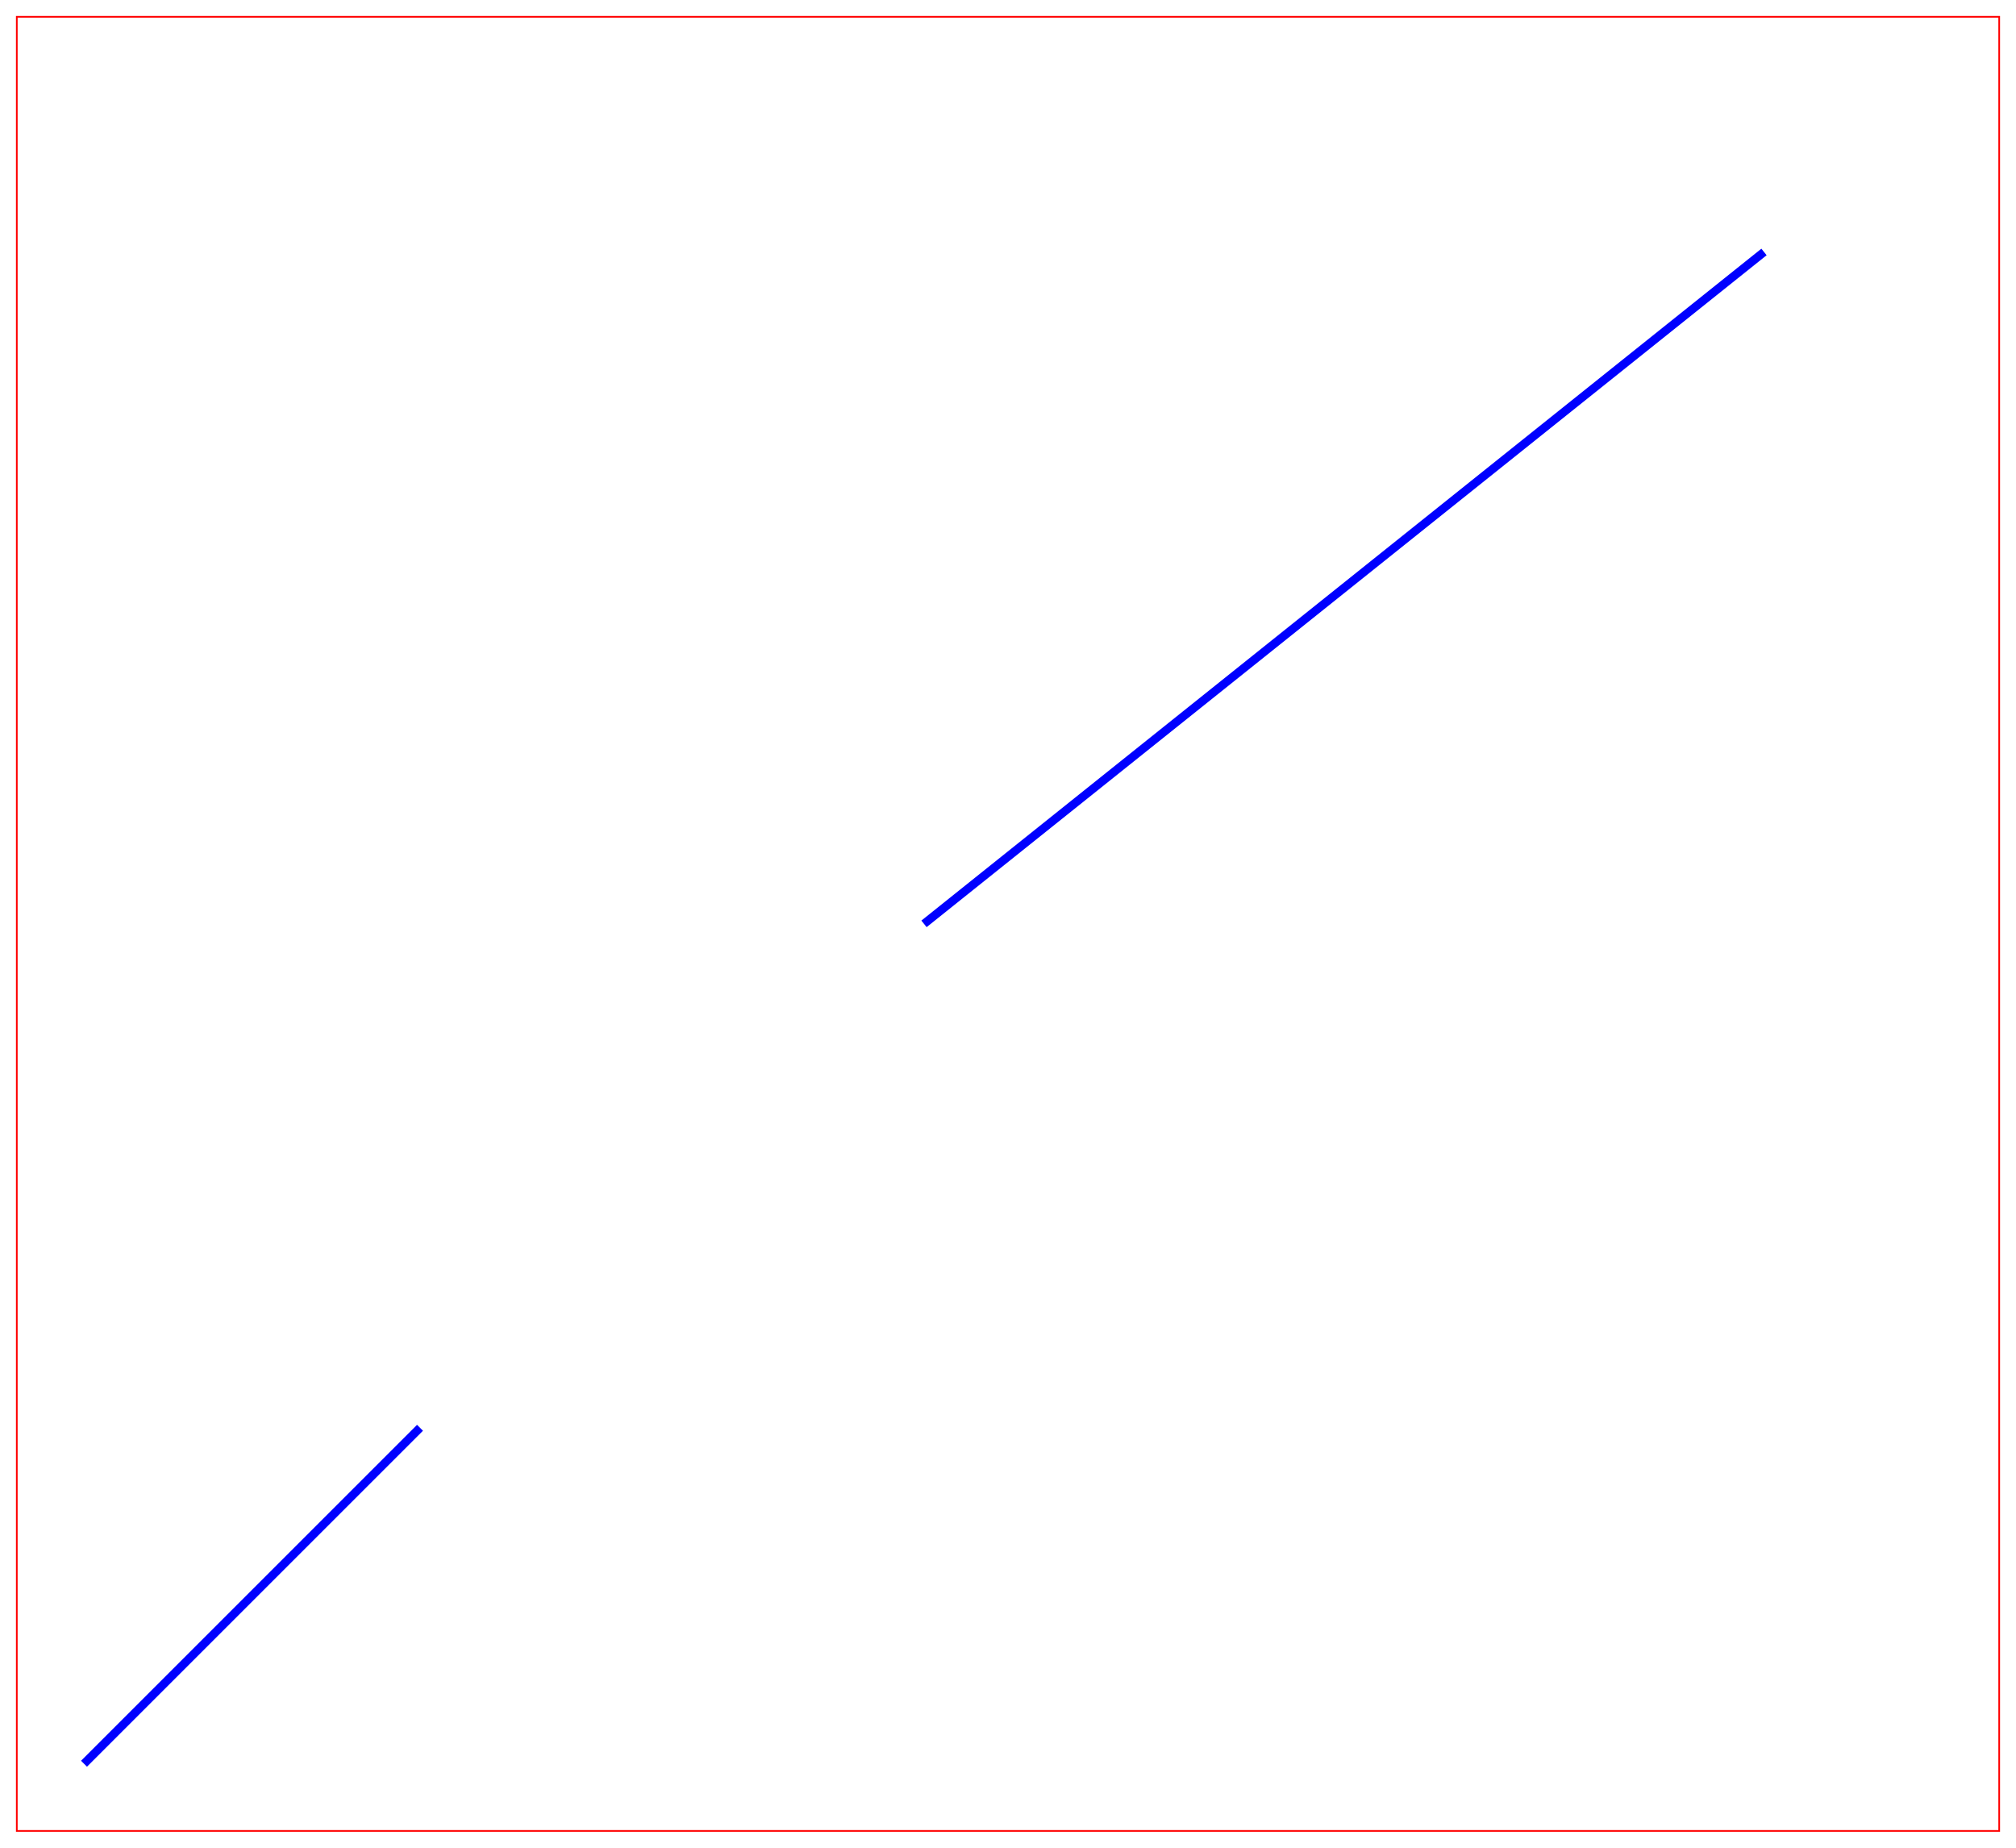
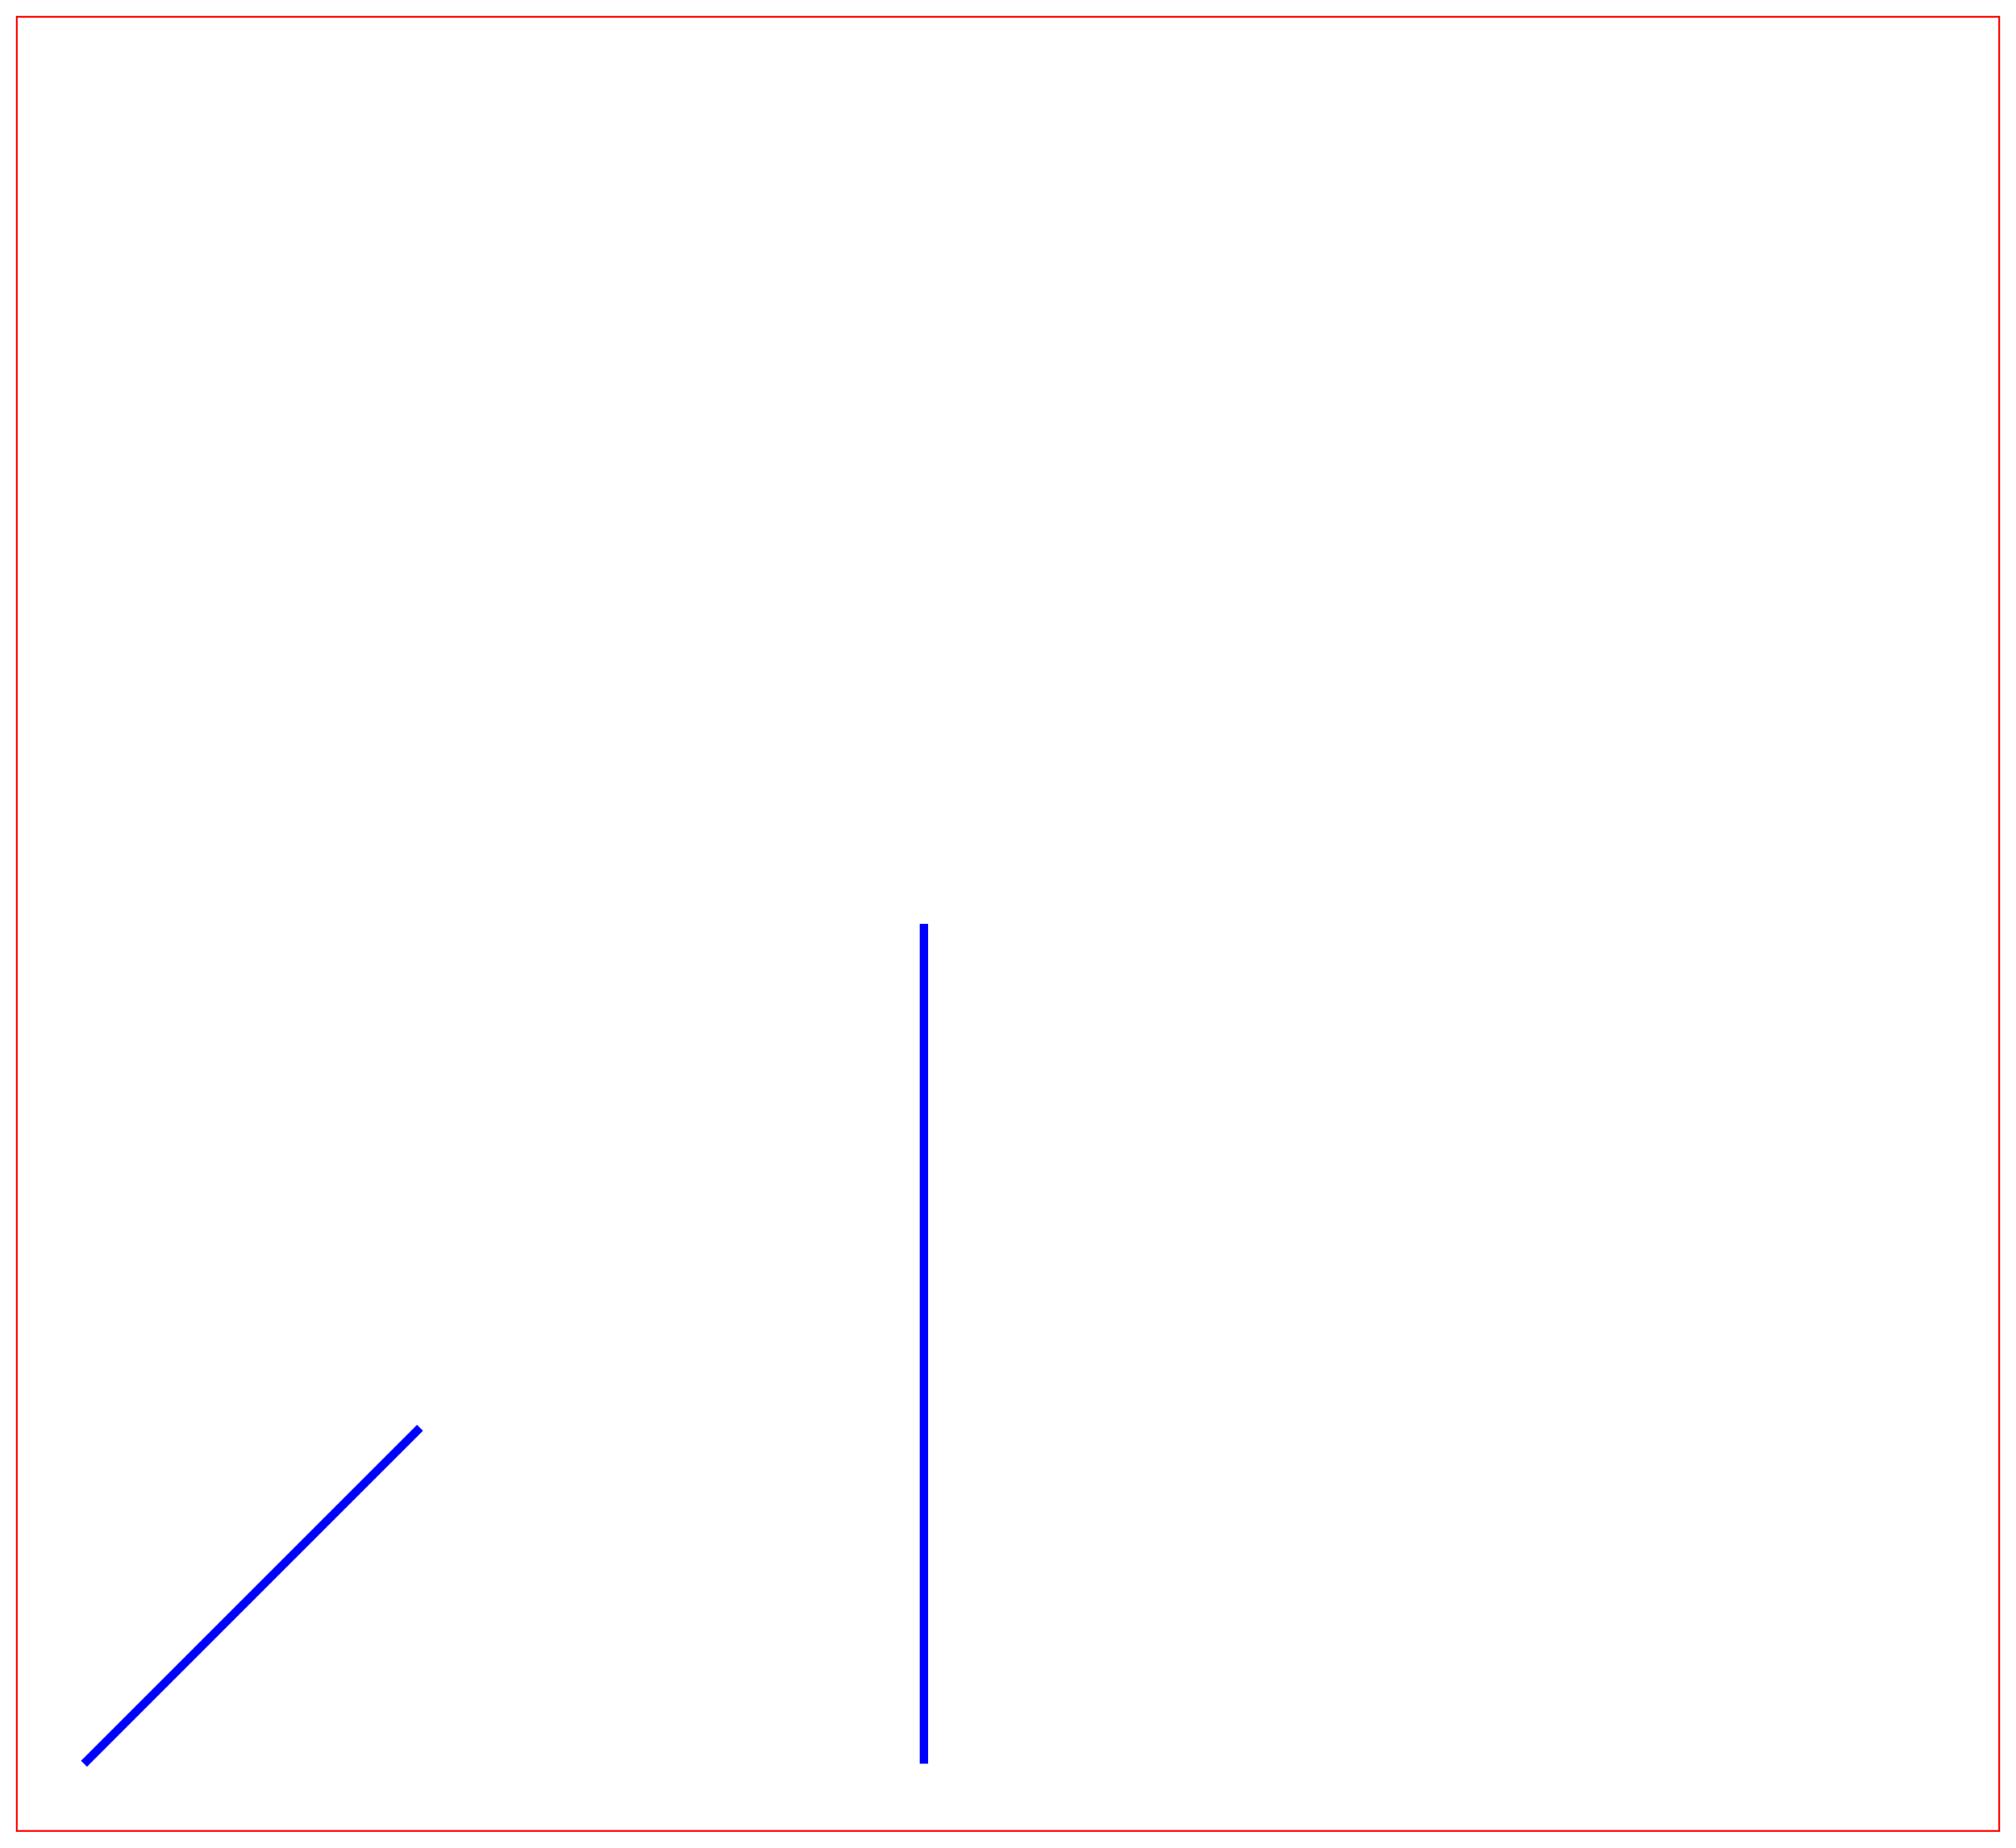
<svg xmlns="http://www.w3.org/2000/svg" width="12cm" height="11cm" viewBox="0 0 1200 1100" version="1.1">
  <rect x="10" y="10" width="1180" height="1080" fill="none" stroke="red" />
  <path d="M 50 1050 L 250 850" stroke="blue" stroke-width="5" />
-   <path d="M 550 550 L 1050 150" stroke="blue" stroke-width="5" />
+   <path d="M 550 550 L 550 1050" stroke="blue" stroke-width="5" />
</svg>
